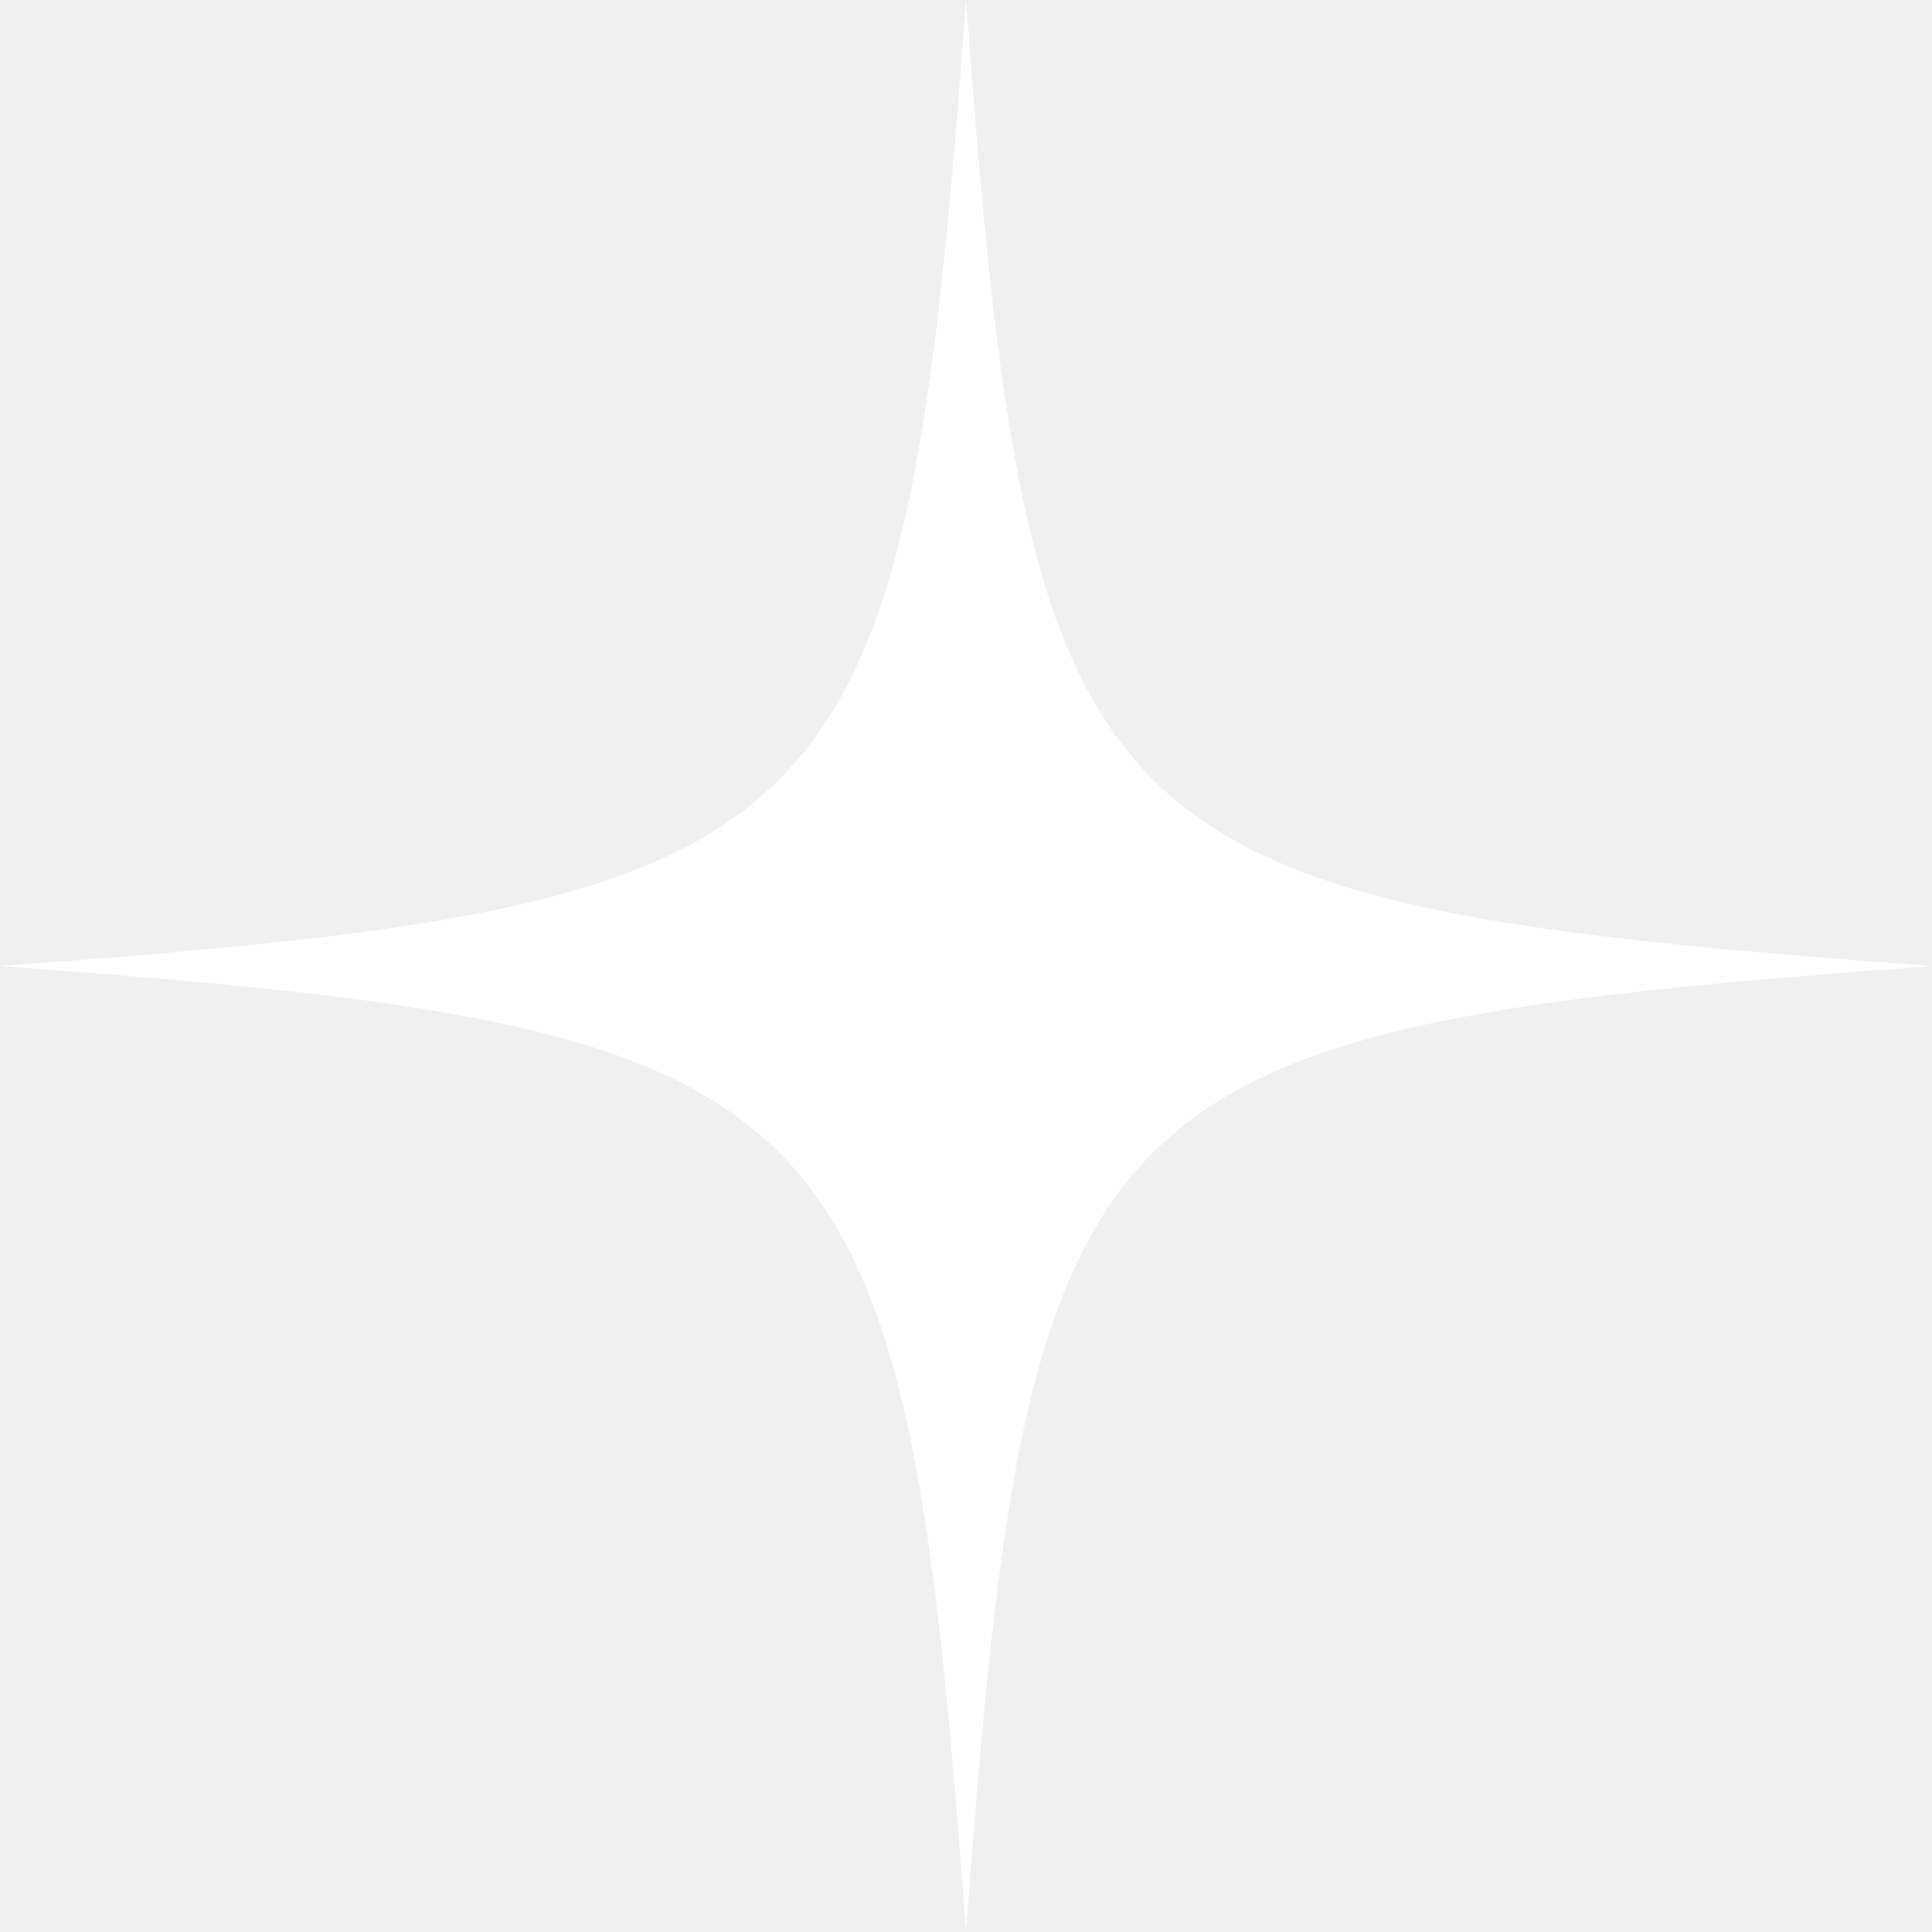
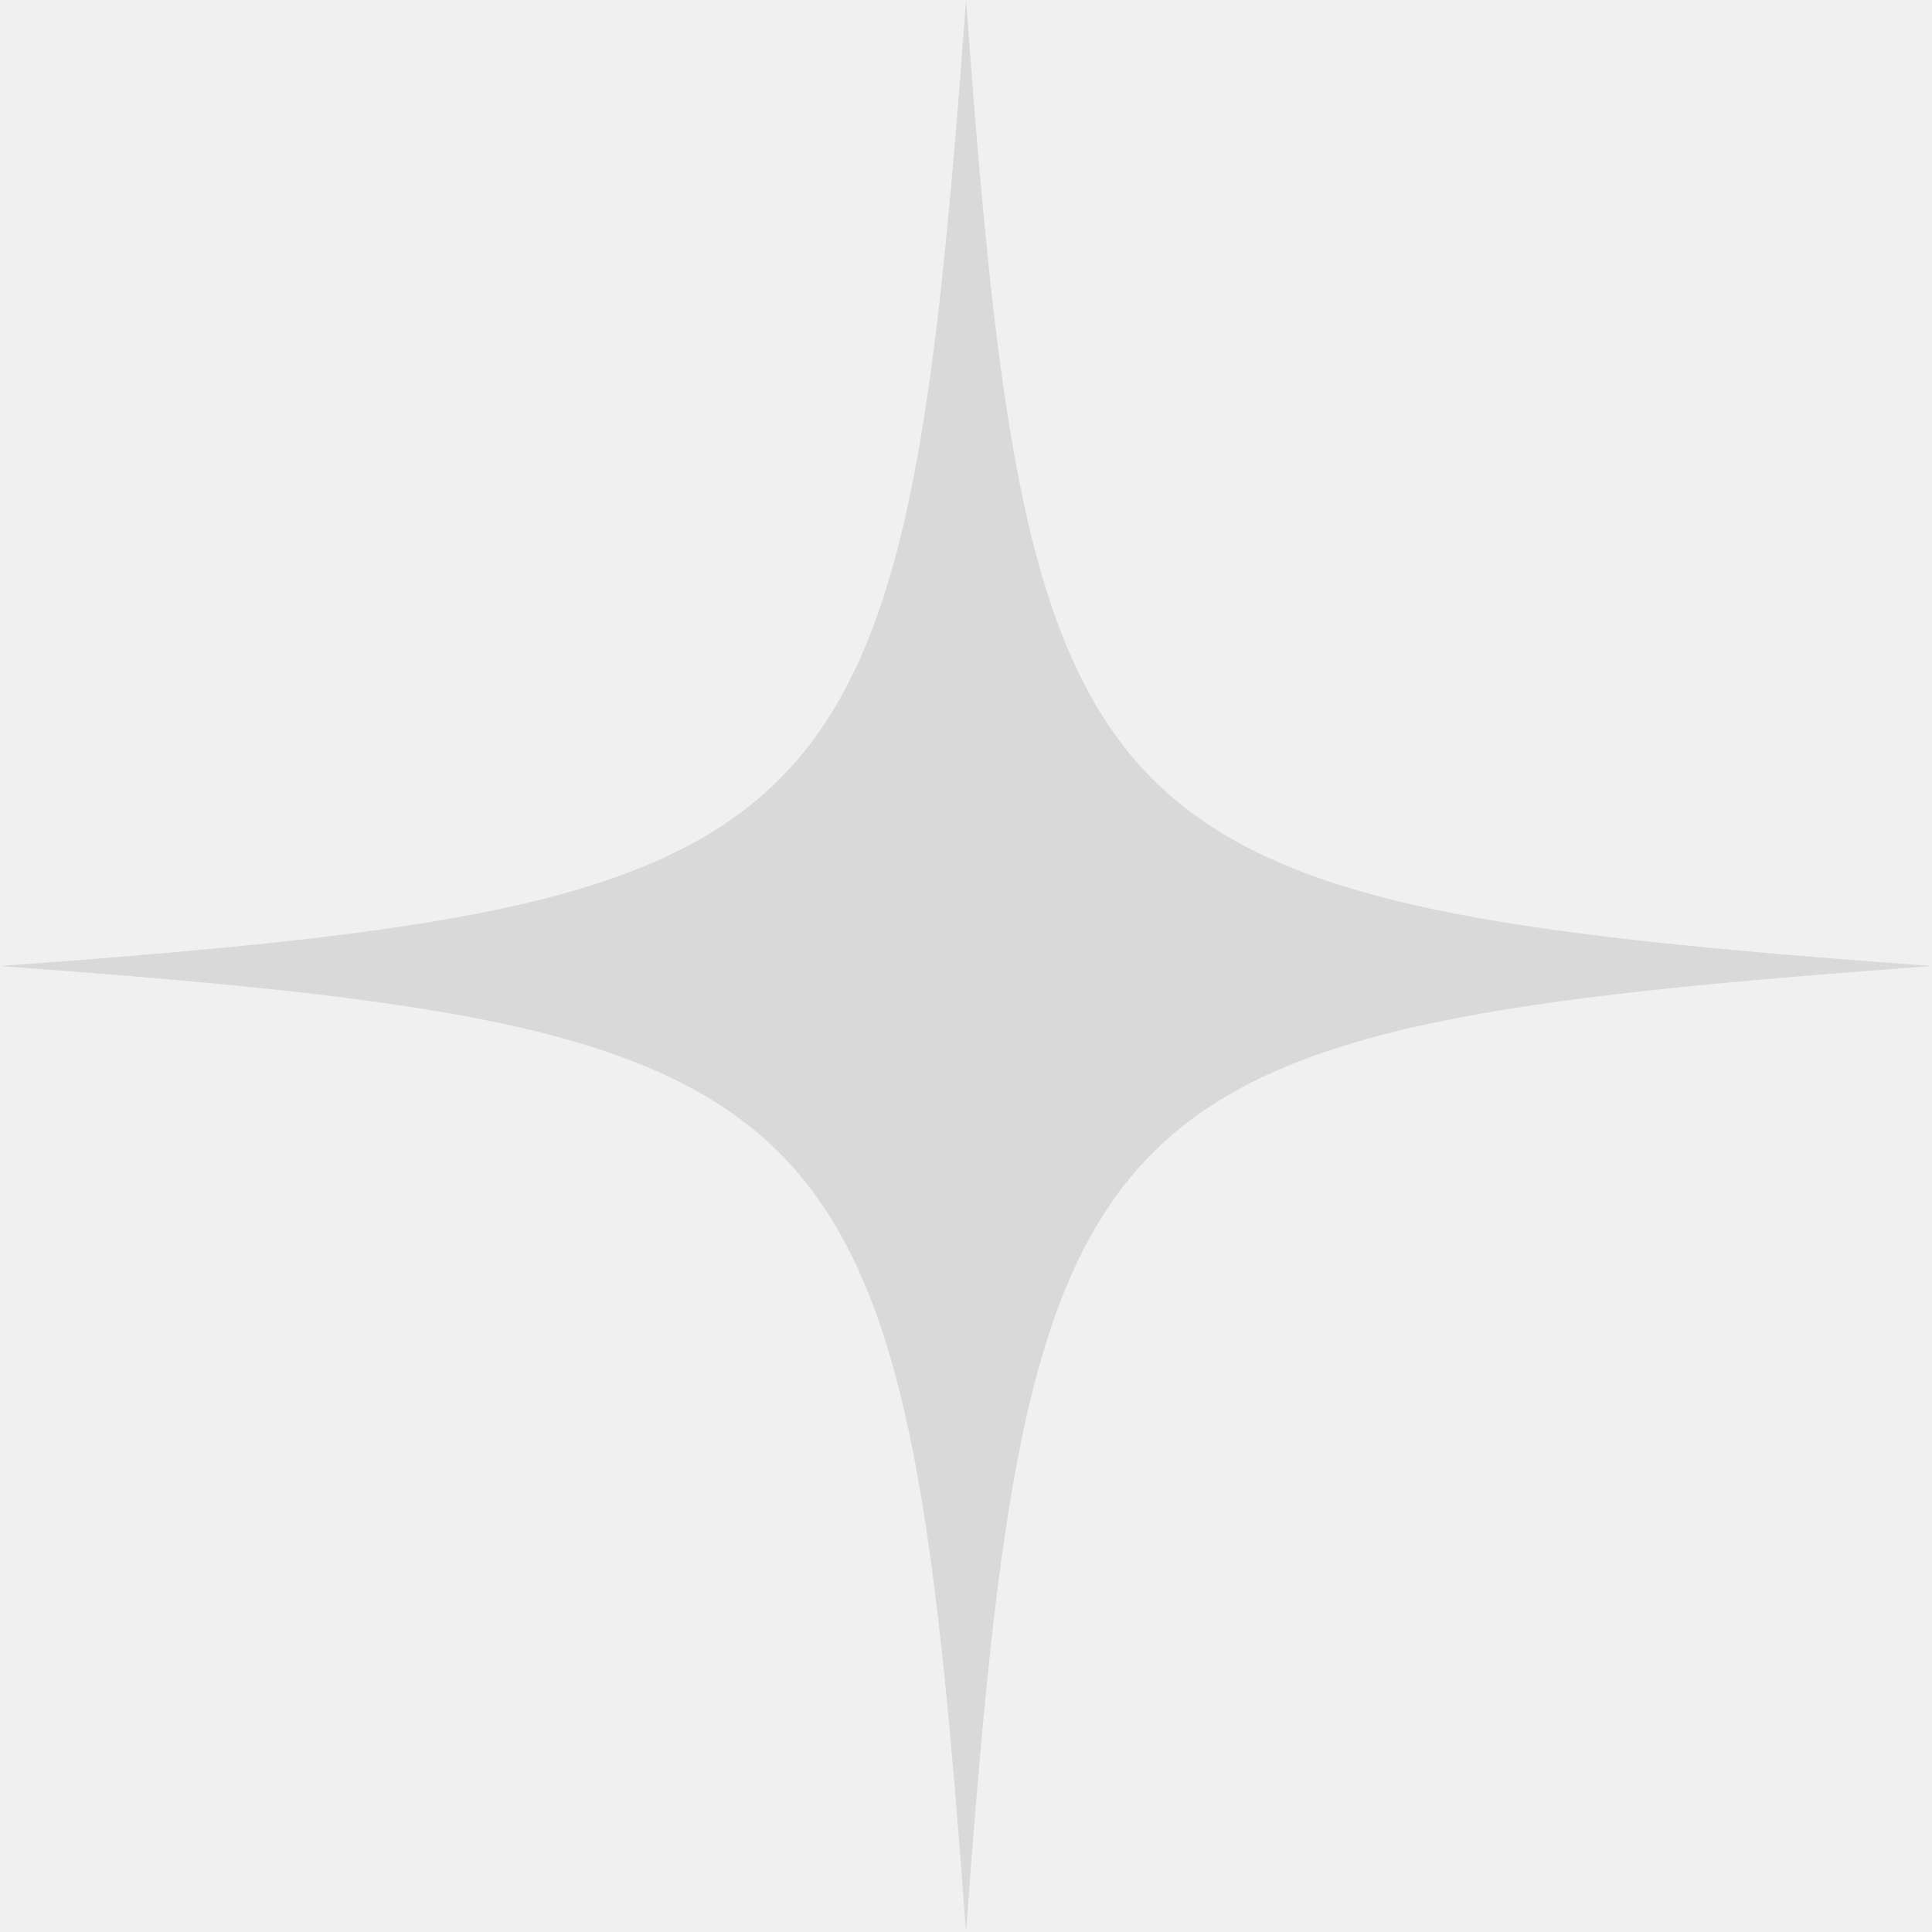
<svg xmlns="http://www.w3.org/2000/svg" width="47" height="47" viewBox="0 0 47 47" fill="none">
-   <path d="M47.002 23.501C26.258 25.025 25.025 26.258 23.501 47.002C21.977 26.258 20.744 25.025 0 23.501C20.744 21.977 21.977 20.744 23.501 0C25.025 20.744 26.258 21.977 47.002 23.501Z" fill="#FFFFFF" />
+   <path d="M47.002 23.501C26.258 25.025 25.025 26.258 23.501 47.002C21.977 26.258 20.744 25.025 0 23.501C20.744 21.977 21.977 20.744 23.501 0C25.025 20.744 26.258 21.977 47.002 23.501Z" fill="#D9D9D9" />
</svg>
